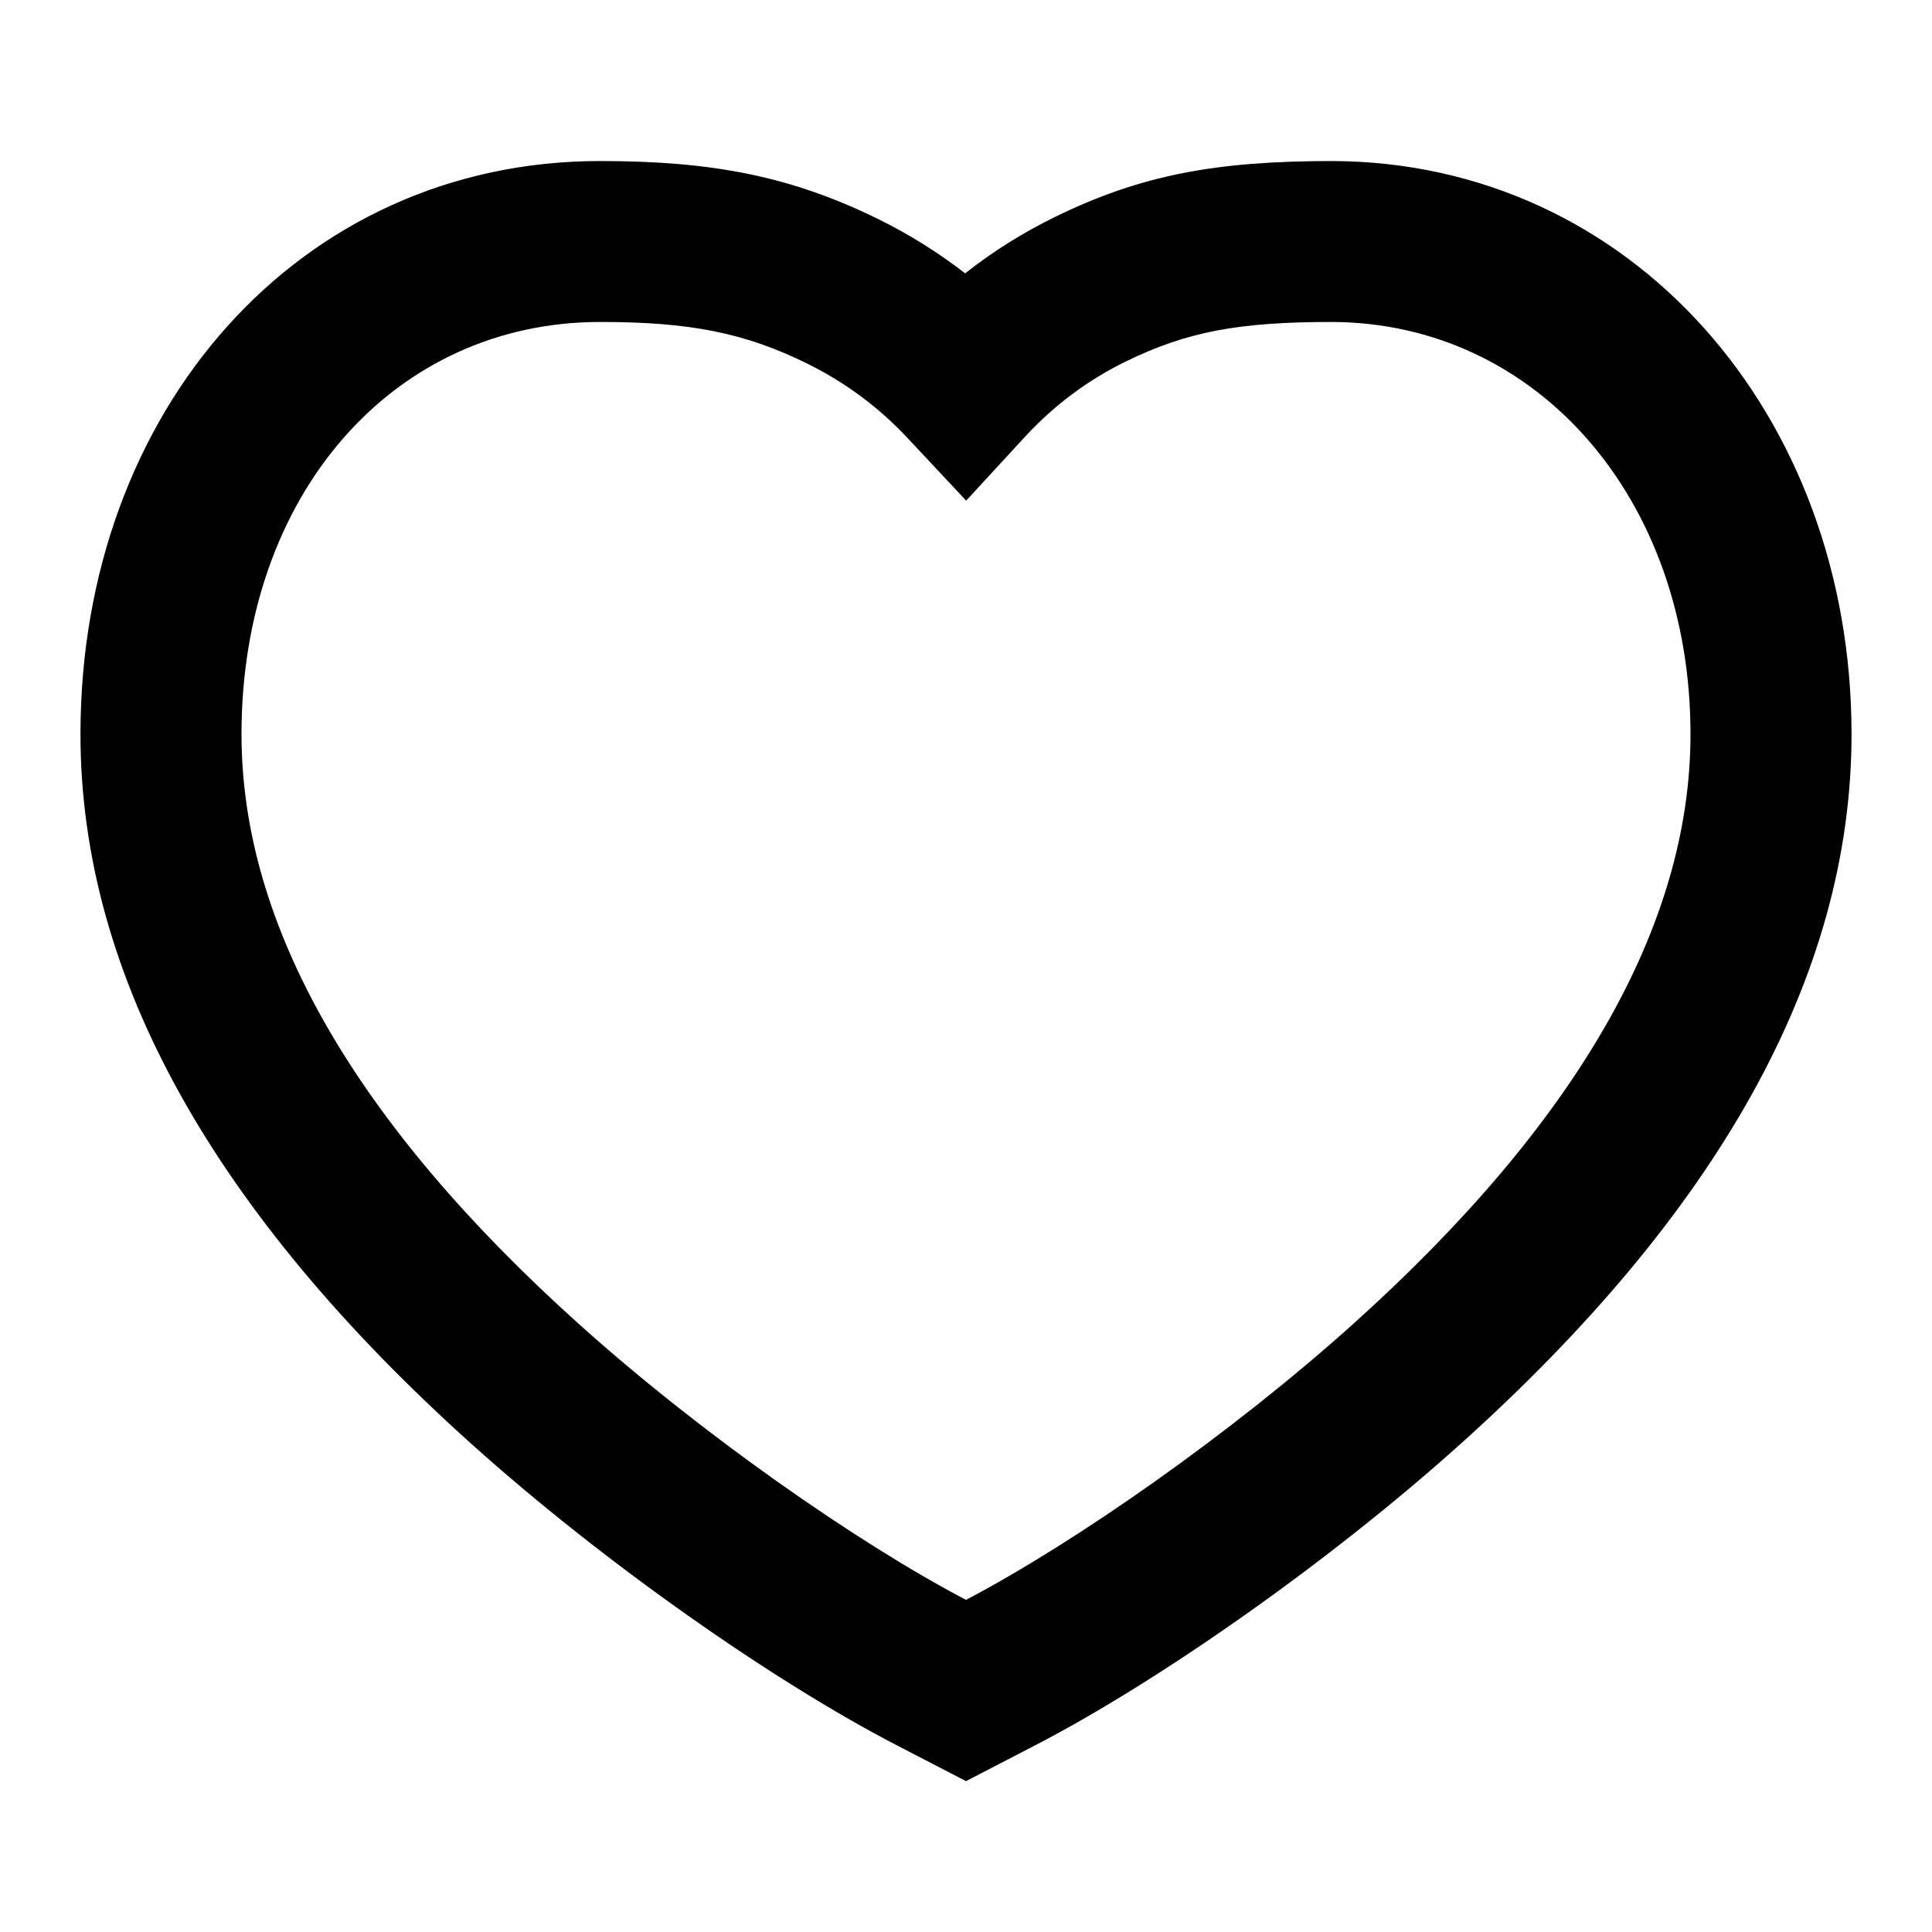
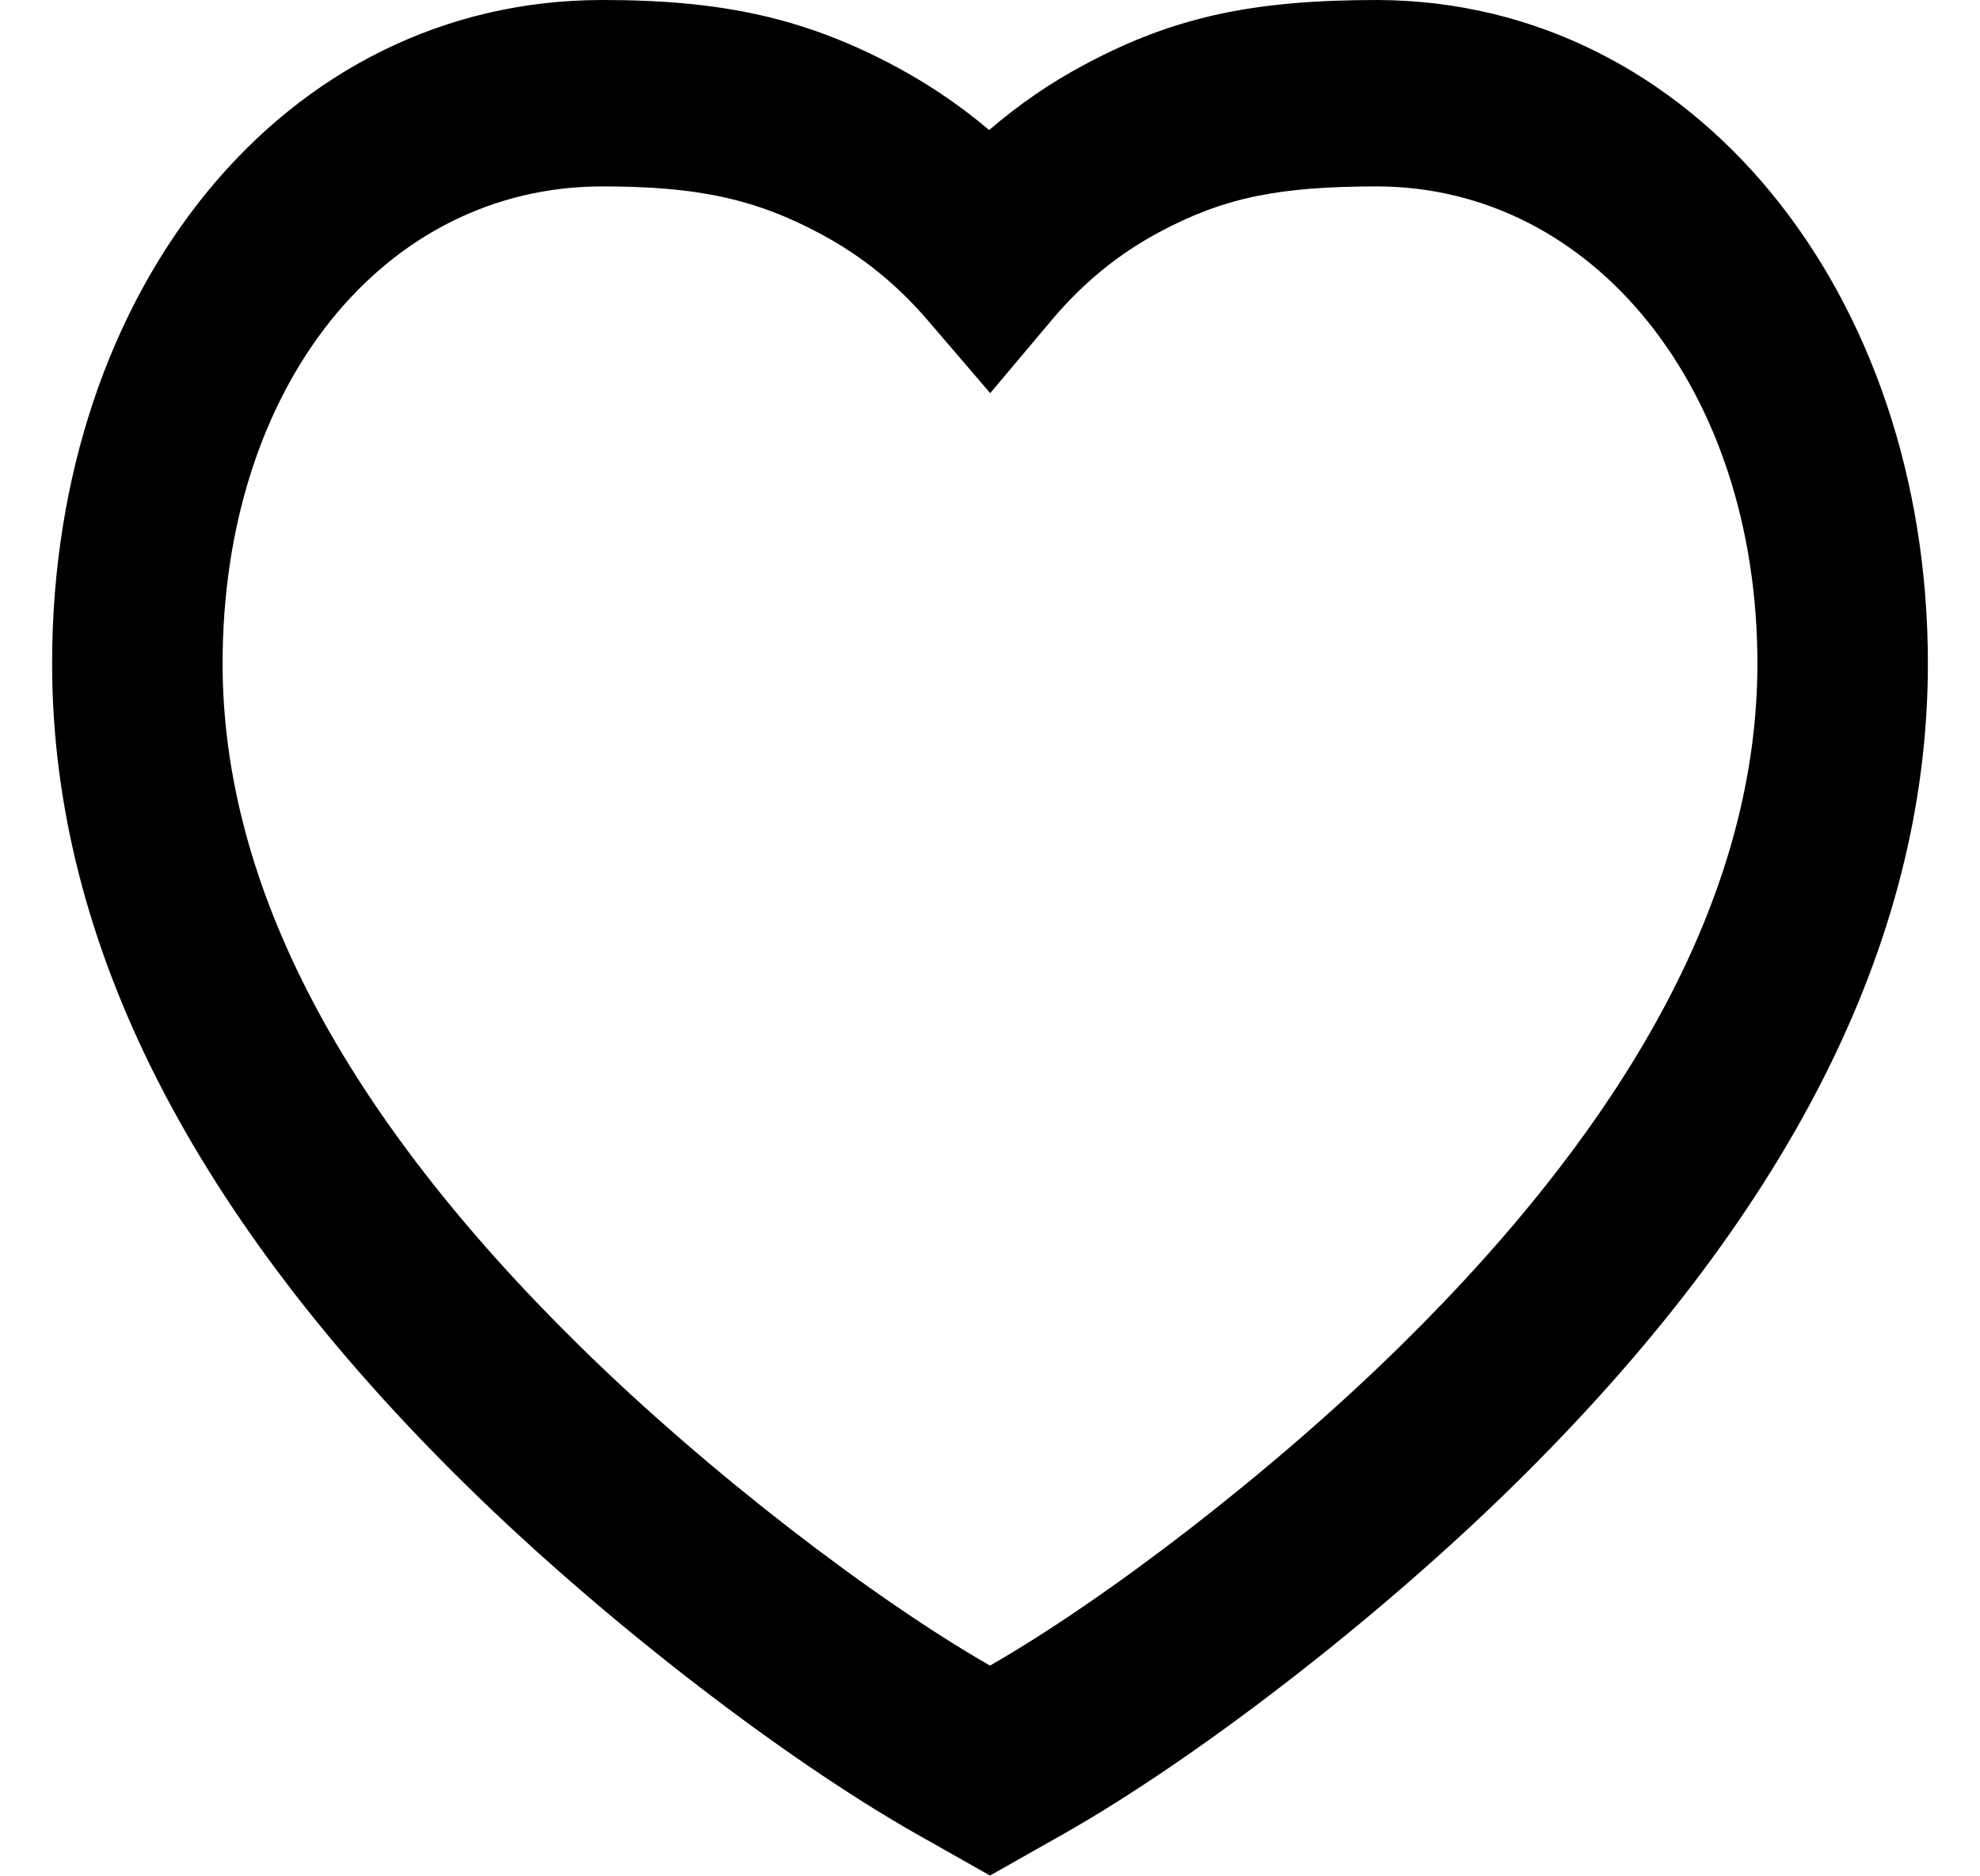
- <svg xmlns="http://www.w3.org/2000/svg" width="23" height="23" viewBox="0 0 23 23" fill="none">
-   <g id="24 / basic / heart">
-     <path id="icon" fill-rule="evenodd" clip-rule="evenodd" d="M15.864 1.917C14.476 1.917 13.582 2.082 12.557 2.584C12.177 2.77 11.821 2.993 11.49 3.254C11.172 3.008 10.831 2.794 10.467 2.614C9.422 2.098 8.482 1.917 7.144 1.917C3.562 1.917 0.958 4.885 0.958 8.74C0.958 11.651 2.582 14.463 5.605 17.183C7.192 18.61 9.219 20.023 10.67 20.774L11.5 21.204L12.33 20.774C13.781 20.023 15.808 18.61 17.395 17.183C20.418 14.463 22.042 11.651 22.042 8.74C22.042 4.926 19.414 1.931 15.864 1.917ZM20.125 8.74C20.125 11.021 18.77 13.368 16.113 15.758C14.665 17.061 12.802 18.363 11.5 19.046C10.198 18.363 8.335 17.061 6.887 15.758C4.23 13.368 2.875 11.021 2.875 8.74C2.875 5.892 4.68 3.833 7.144 3.833C8.207 3.833 8.863 3.959 9.617 4.332C10.062 4.553 10.456 4.844 10.797 5.207L11.502 5.96L12.201 5.201C12.55 4.823 12.949 4.526 13.399 4.305C14.132 3.947 14.746 3.833 15.86 3.833C18.293 3.843 20.125 5.931 20.125 8.74Z" fill="black" />
-   </g>
+ <svg xmlns="http://www.w3.org/2000/svg" width="19" height="18" viewBox="0 0 19 18" fill="none">
+   <path fill-rule="evenodd" clip-rule="evenodd" d="M13.225 1.44008e-05C12.041 0 11.277 0.154 10.402 0.623C10.078 0.796 9.774 1.005 9.492 1.248C9.22 1.018 8.928 0.819 8.618 0.651C7.726 0.169 6.923 0 5.781 0C2.723 0 0.5 2.77 0.5 6.368C0.5 9.085 1.886 11.709 4.467 14.247C5.822 15.579 7.552 16.897 8.791 17.599L9.5 18L10.209 17.599C11.448 16.897 13.178 15.579 14.533 14.247C17.114 11.709 18.5 9.085 18.5 6.368C18.5 2.808 16.256 0.014 13.225 1.44008e-05ZM16.864 6.368C16.864 8.496 15.707 10.687 13.439 12.917C12.202 14.133 10.612 15.348 9.5 15.985C8.388 15.348 6.798 14.133 5.562 12.917C3.293 10.687 2.136 8.496 2.136 6.368C2.136 3.709 3.678 1.789 5.781 1.789C6.689 1.789 7.249 1.906 7.892 2.254C8.273 2.46 8.609 2.732 8.9 3.071L9.502 3.773L10.098 3.065C10.396 2.712 10.737 2.435 11.122 2.229C11.747 1.895 12.271 1.789 13.222 1.789C15.3 1.798 16.864 3.746 16.864 6.368Z" fill="black" />
</svg>
